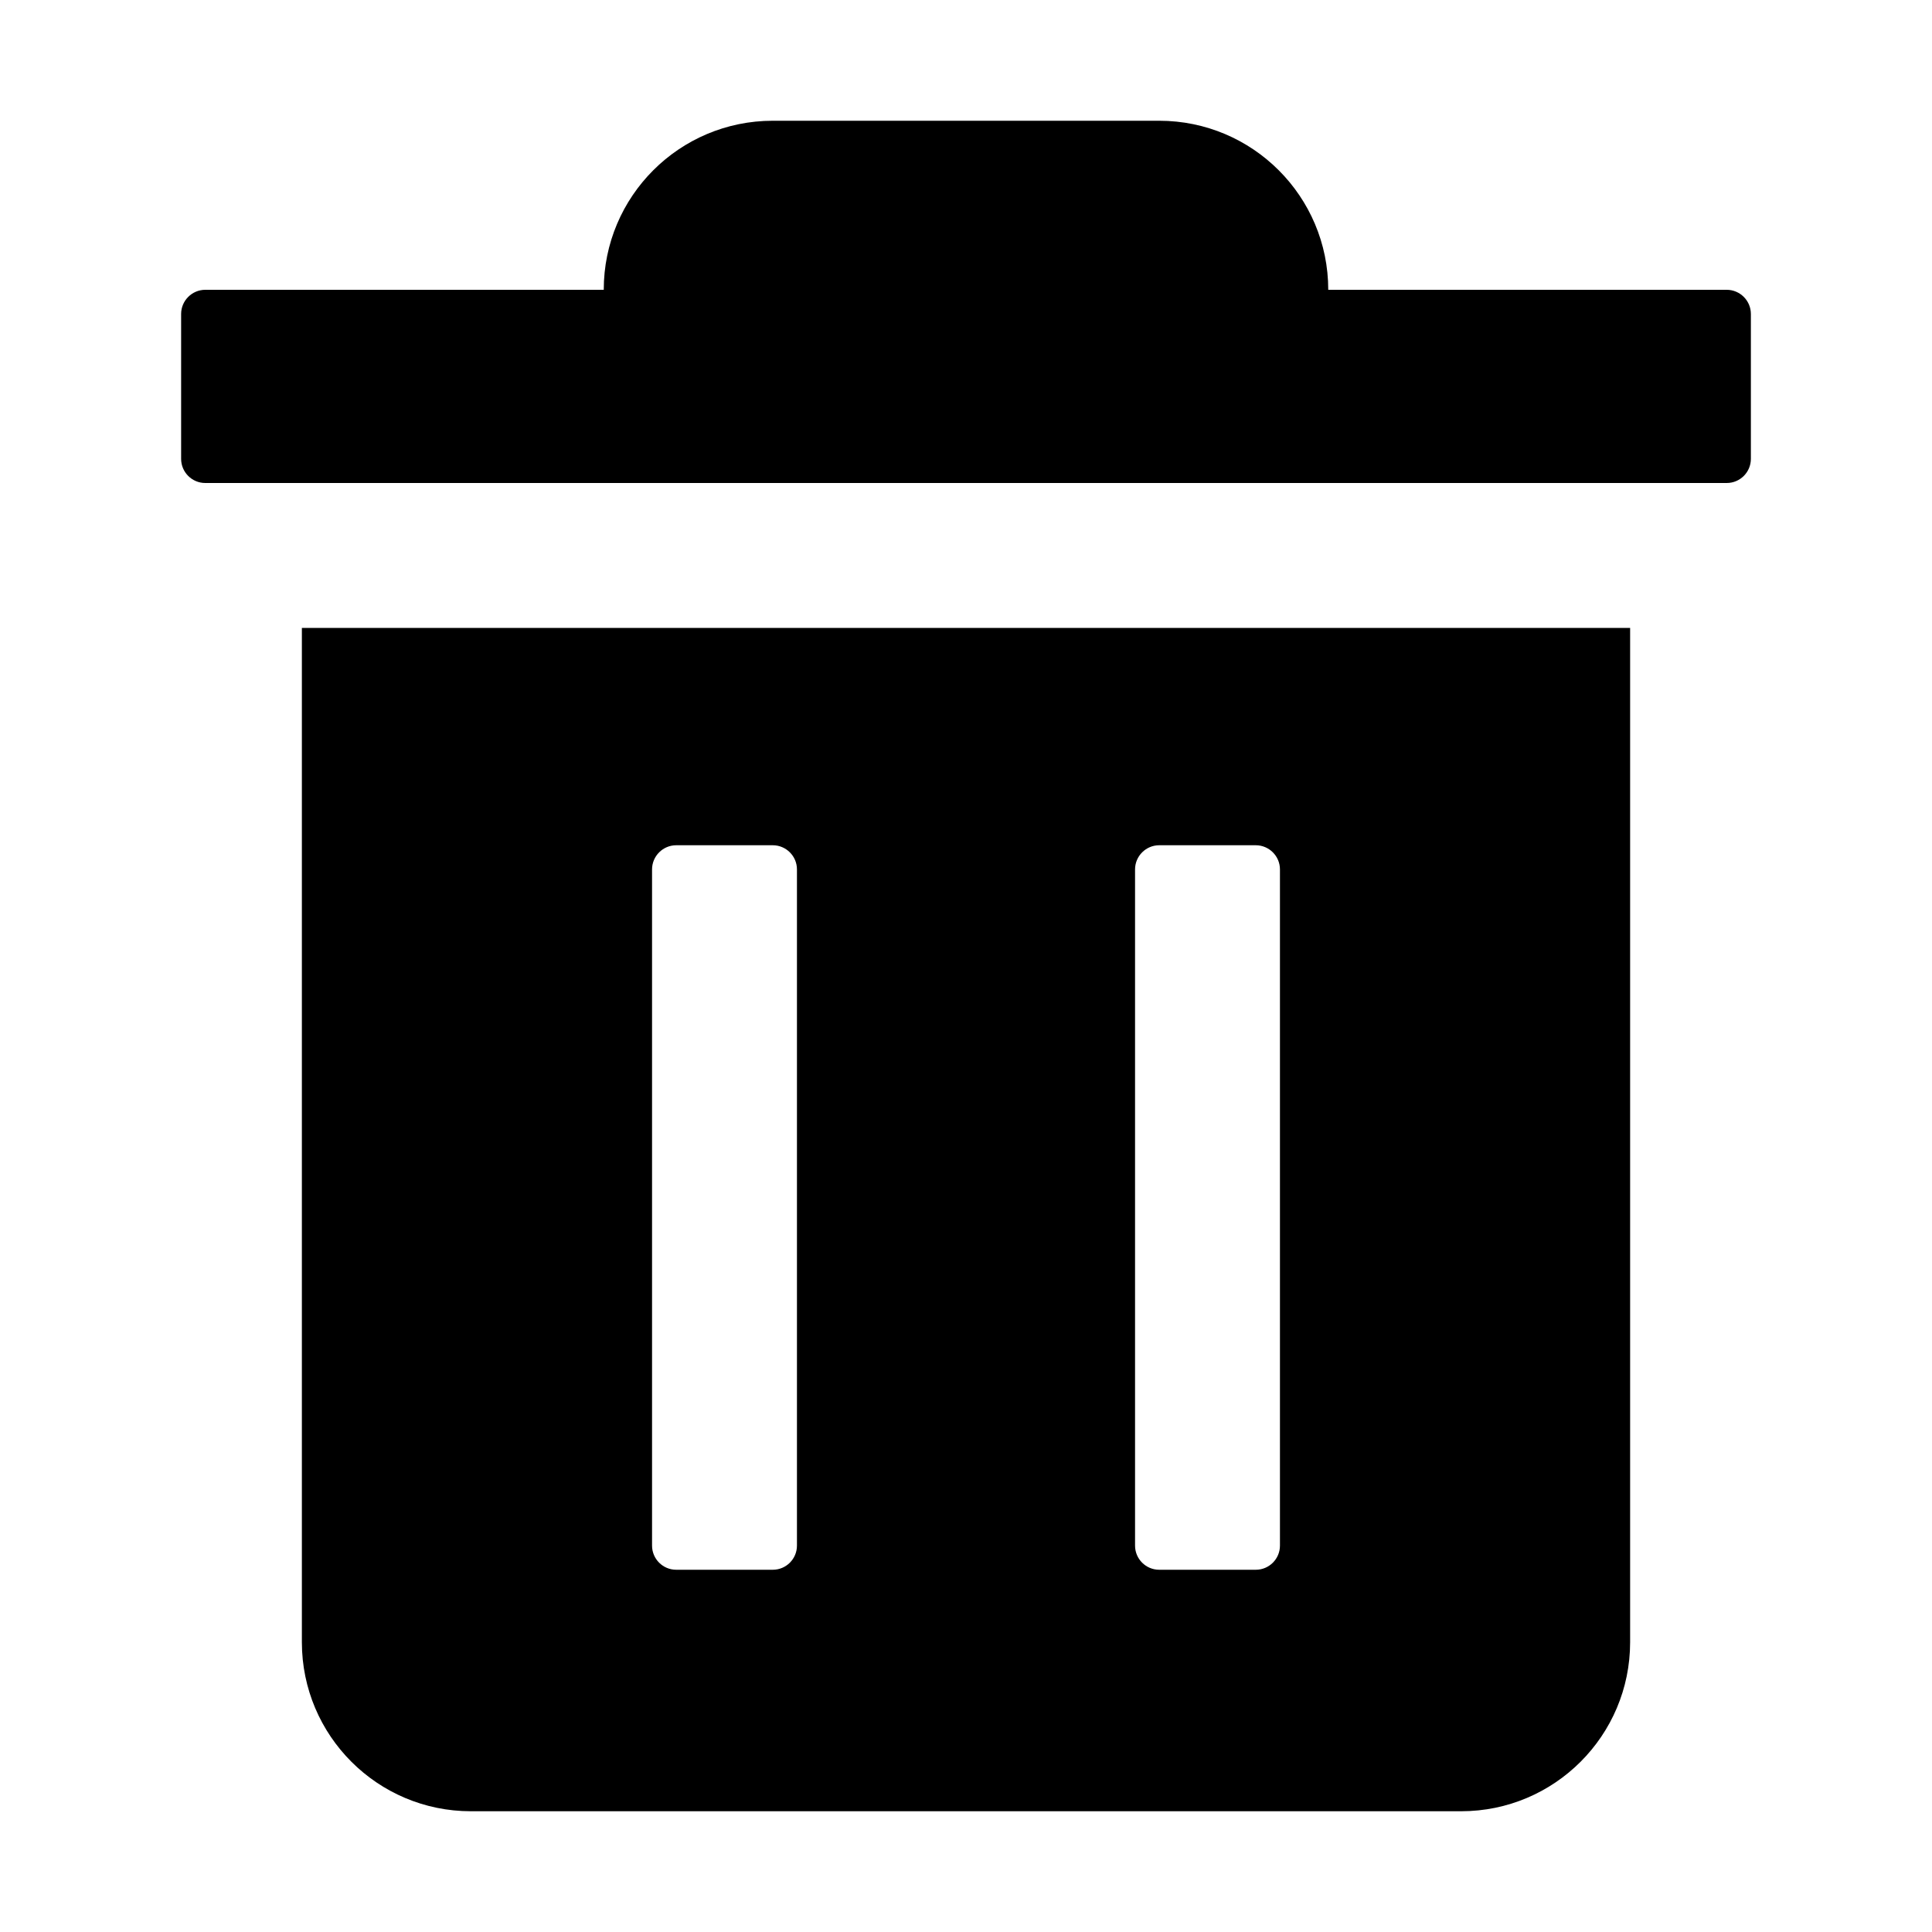
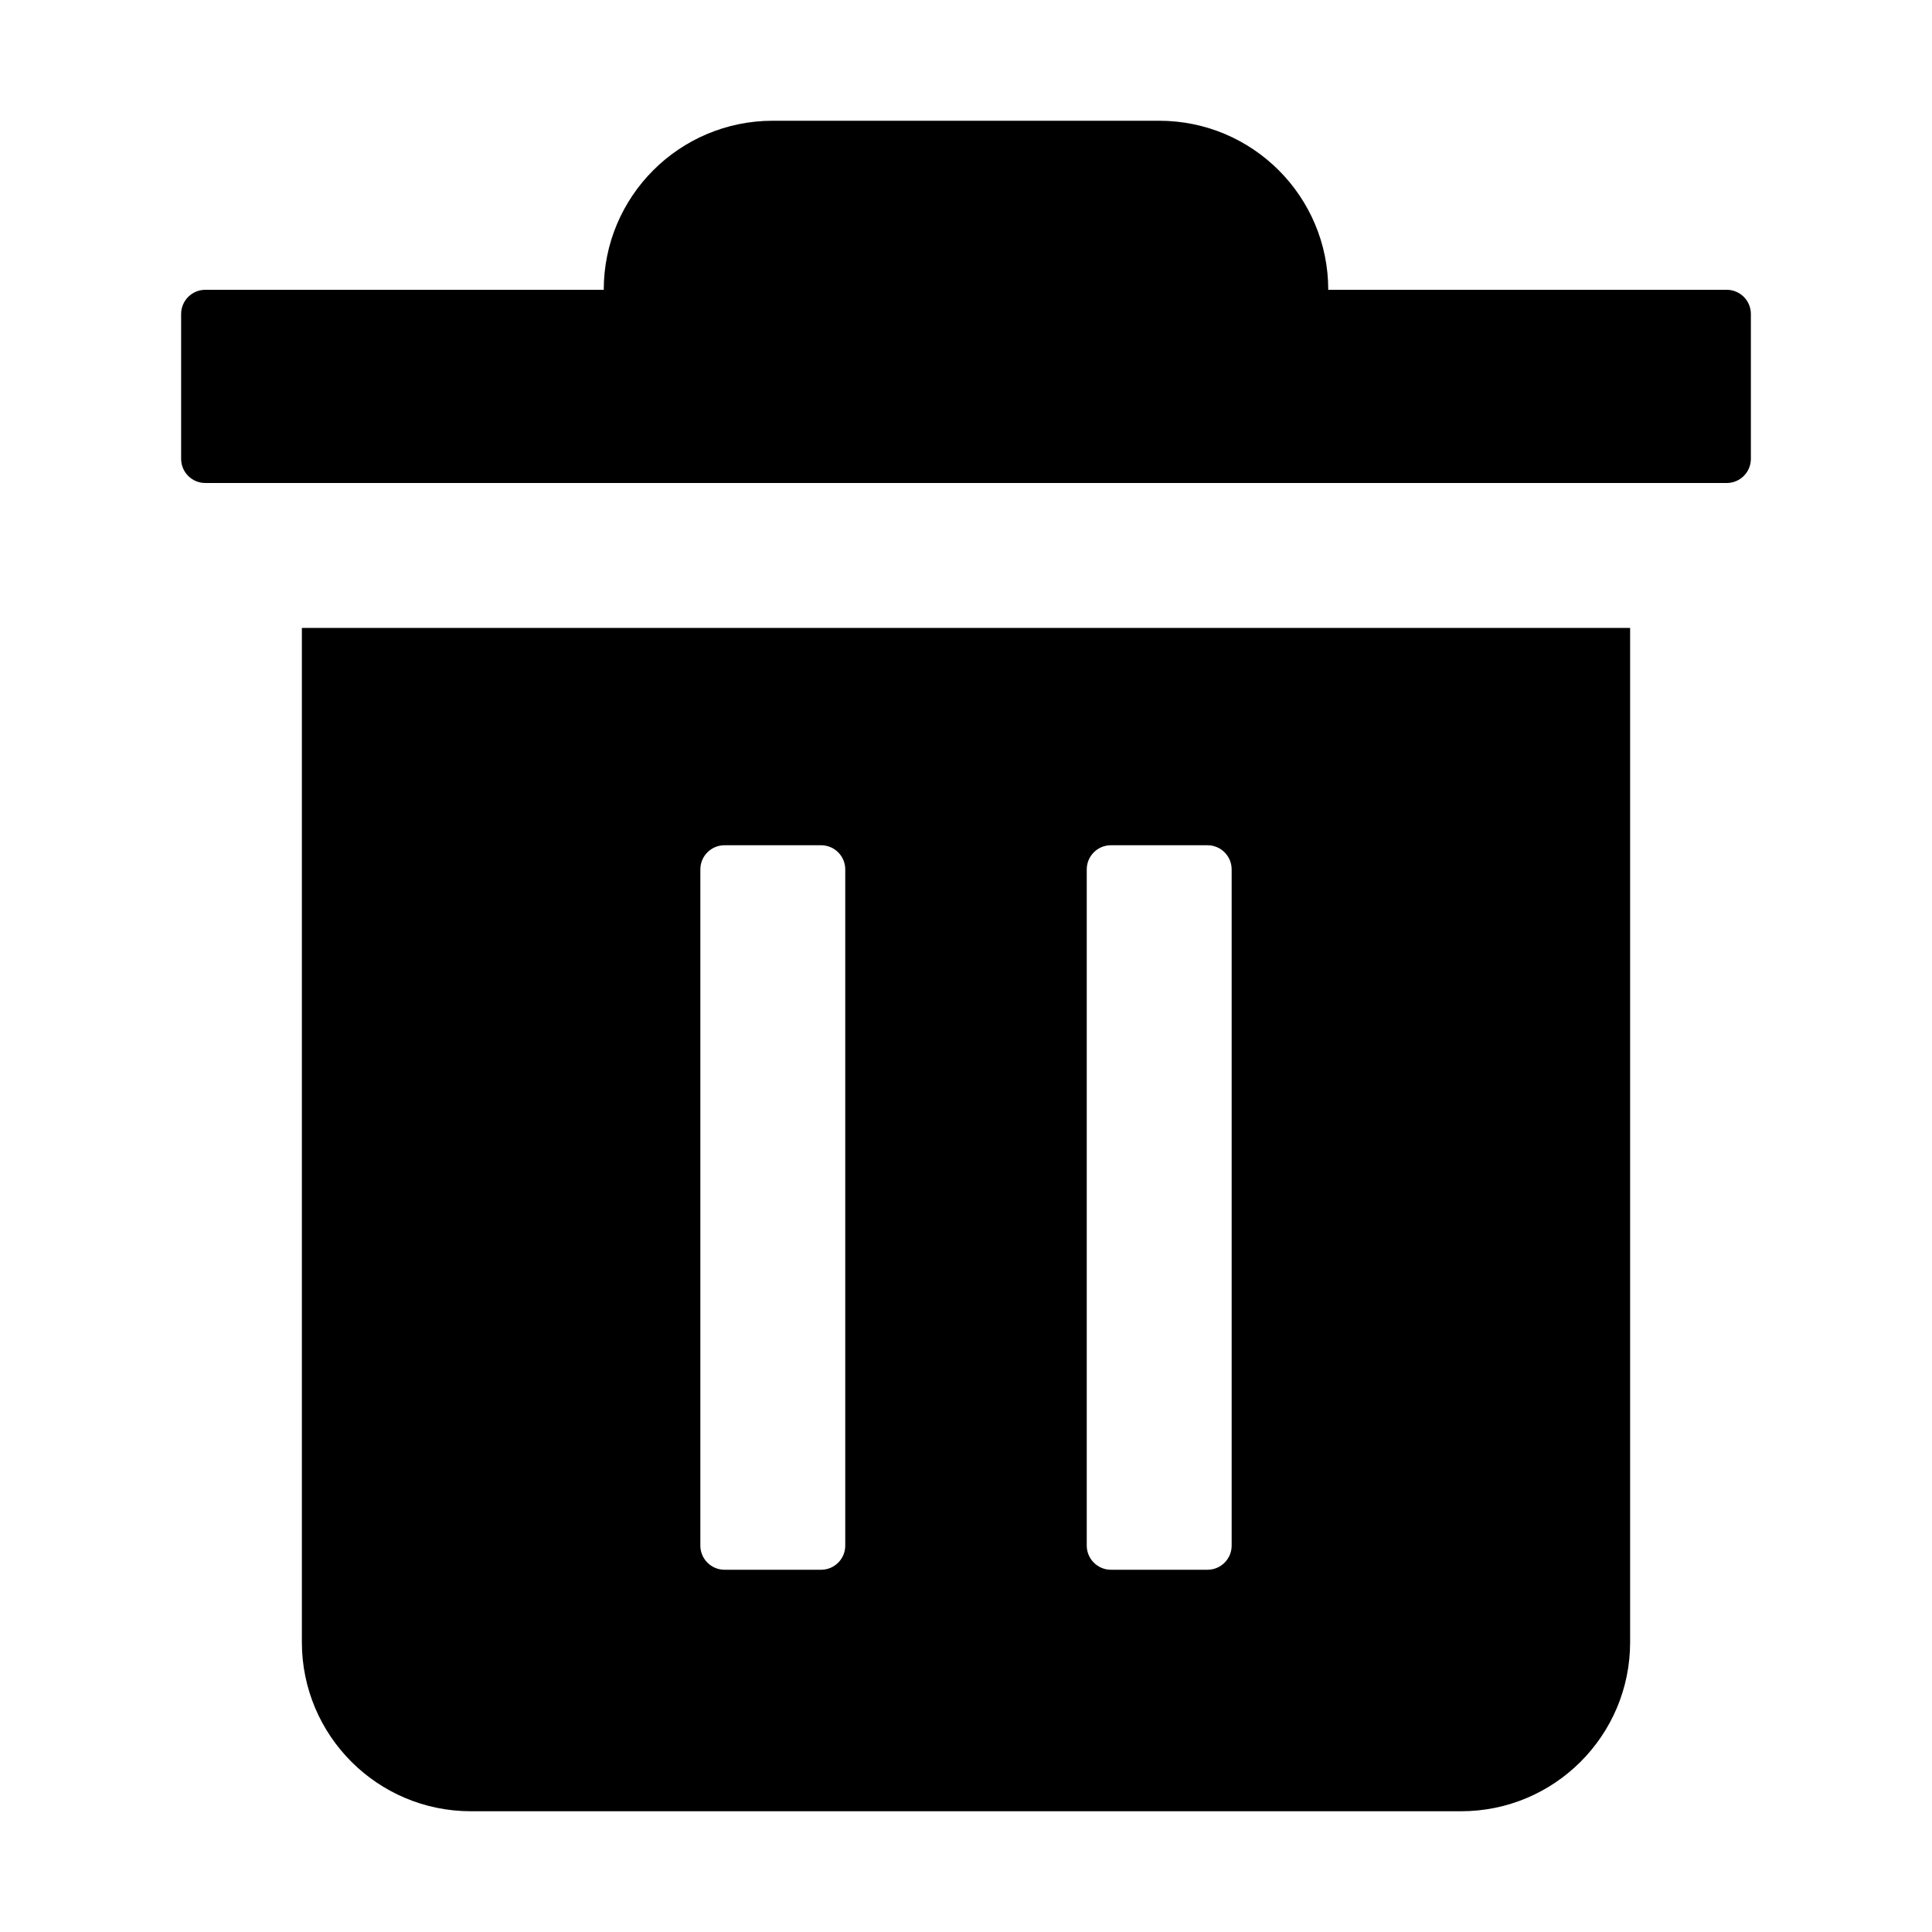
<svg width="16" height="16" viewBox="0 0 16 16">
  <g>
-     <path d="M5 2.4A1.4 1.4 0 0 1 6.4 1h3.2A1.4 1.4 0 0 1 11 2.4h3.3c.11 0 .2.09.2.2v1.2a.2.2 0 0 1-.2.2H1.7a.2.2 0 0 1-.2-.2V2.6c0-.11.09-.2.2-.2zM13.5 5.2h-11v8.4A1.4 1.4 0 0 0 3.9 15h8.2a1.4 1.4 0 0 0 1.4-1.4zm-6.9 2v5.6a.2.2 0 0 1-.2.2h-.8a.2.2 0 0 1-.2-.2V7.2c0-.11.09-.2.2-.2h.8c.11 0 .2.09.2.2m2.8 0c0-.11.09-.2.2-.2h.8c.11 0 .2.09.2.2v5.6a.2.2 0 0 1-.2.2h-.8a.2.2 0 0 1-.2-.2z" />
+     <path fill-rule="evenodd" d="M13.5 13.6a1.4 1.4 0 0 1-1.4 1.4H3.9a1.4 1.4 0 0 1-1.4-1.4V5.2h11zM6 7a.2.2 0 0 0-.2.2v5.6c0 .11.09.2.2.2h.8a.2.2 0 0 0 .2-.2V7.2a.2.2 0 0 0-.2-.2zm3.2 0a.2.2 0 0 0-.2.2v5.6c0 .11.09.2.2.2h.8a.2.2 0 0 0 .2-.2V7.2A.2.2 0 0 0 10 7z" clip-rule="evenodd" />
+     <path d="M9.6 1A1.4 1.4 0 0 1 11 2.4h3.3a.2.2 0 0 1 .2.2v1.2a.2.2 0 0 1-.2.2H1.7a.2.2 0 0 1-.2-.2V2.6c0-.11.09-.2.2-.2H5A1.4 1.4 0 0 1 6.4 1z" />
  </g>
</svg>
